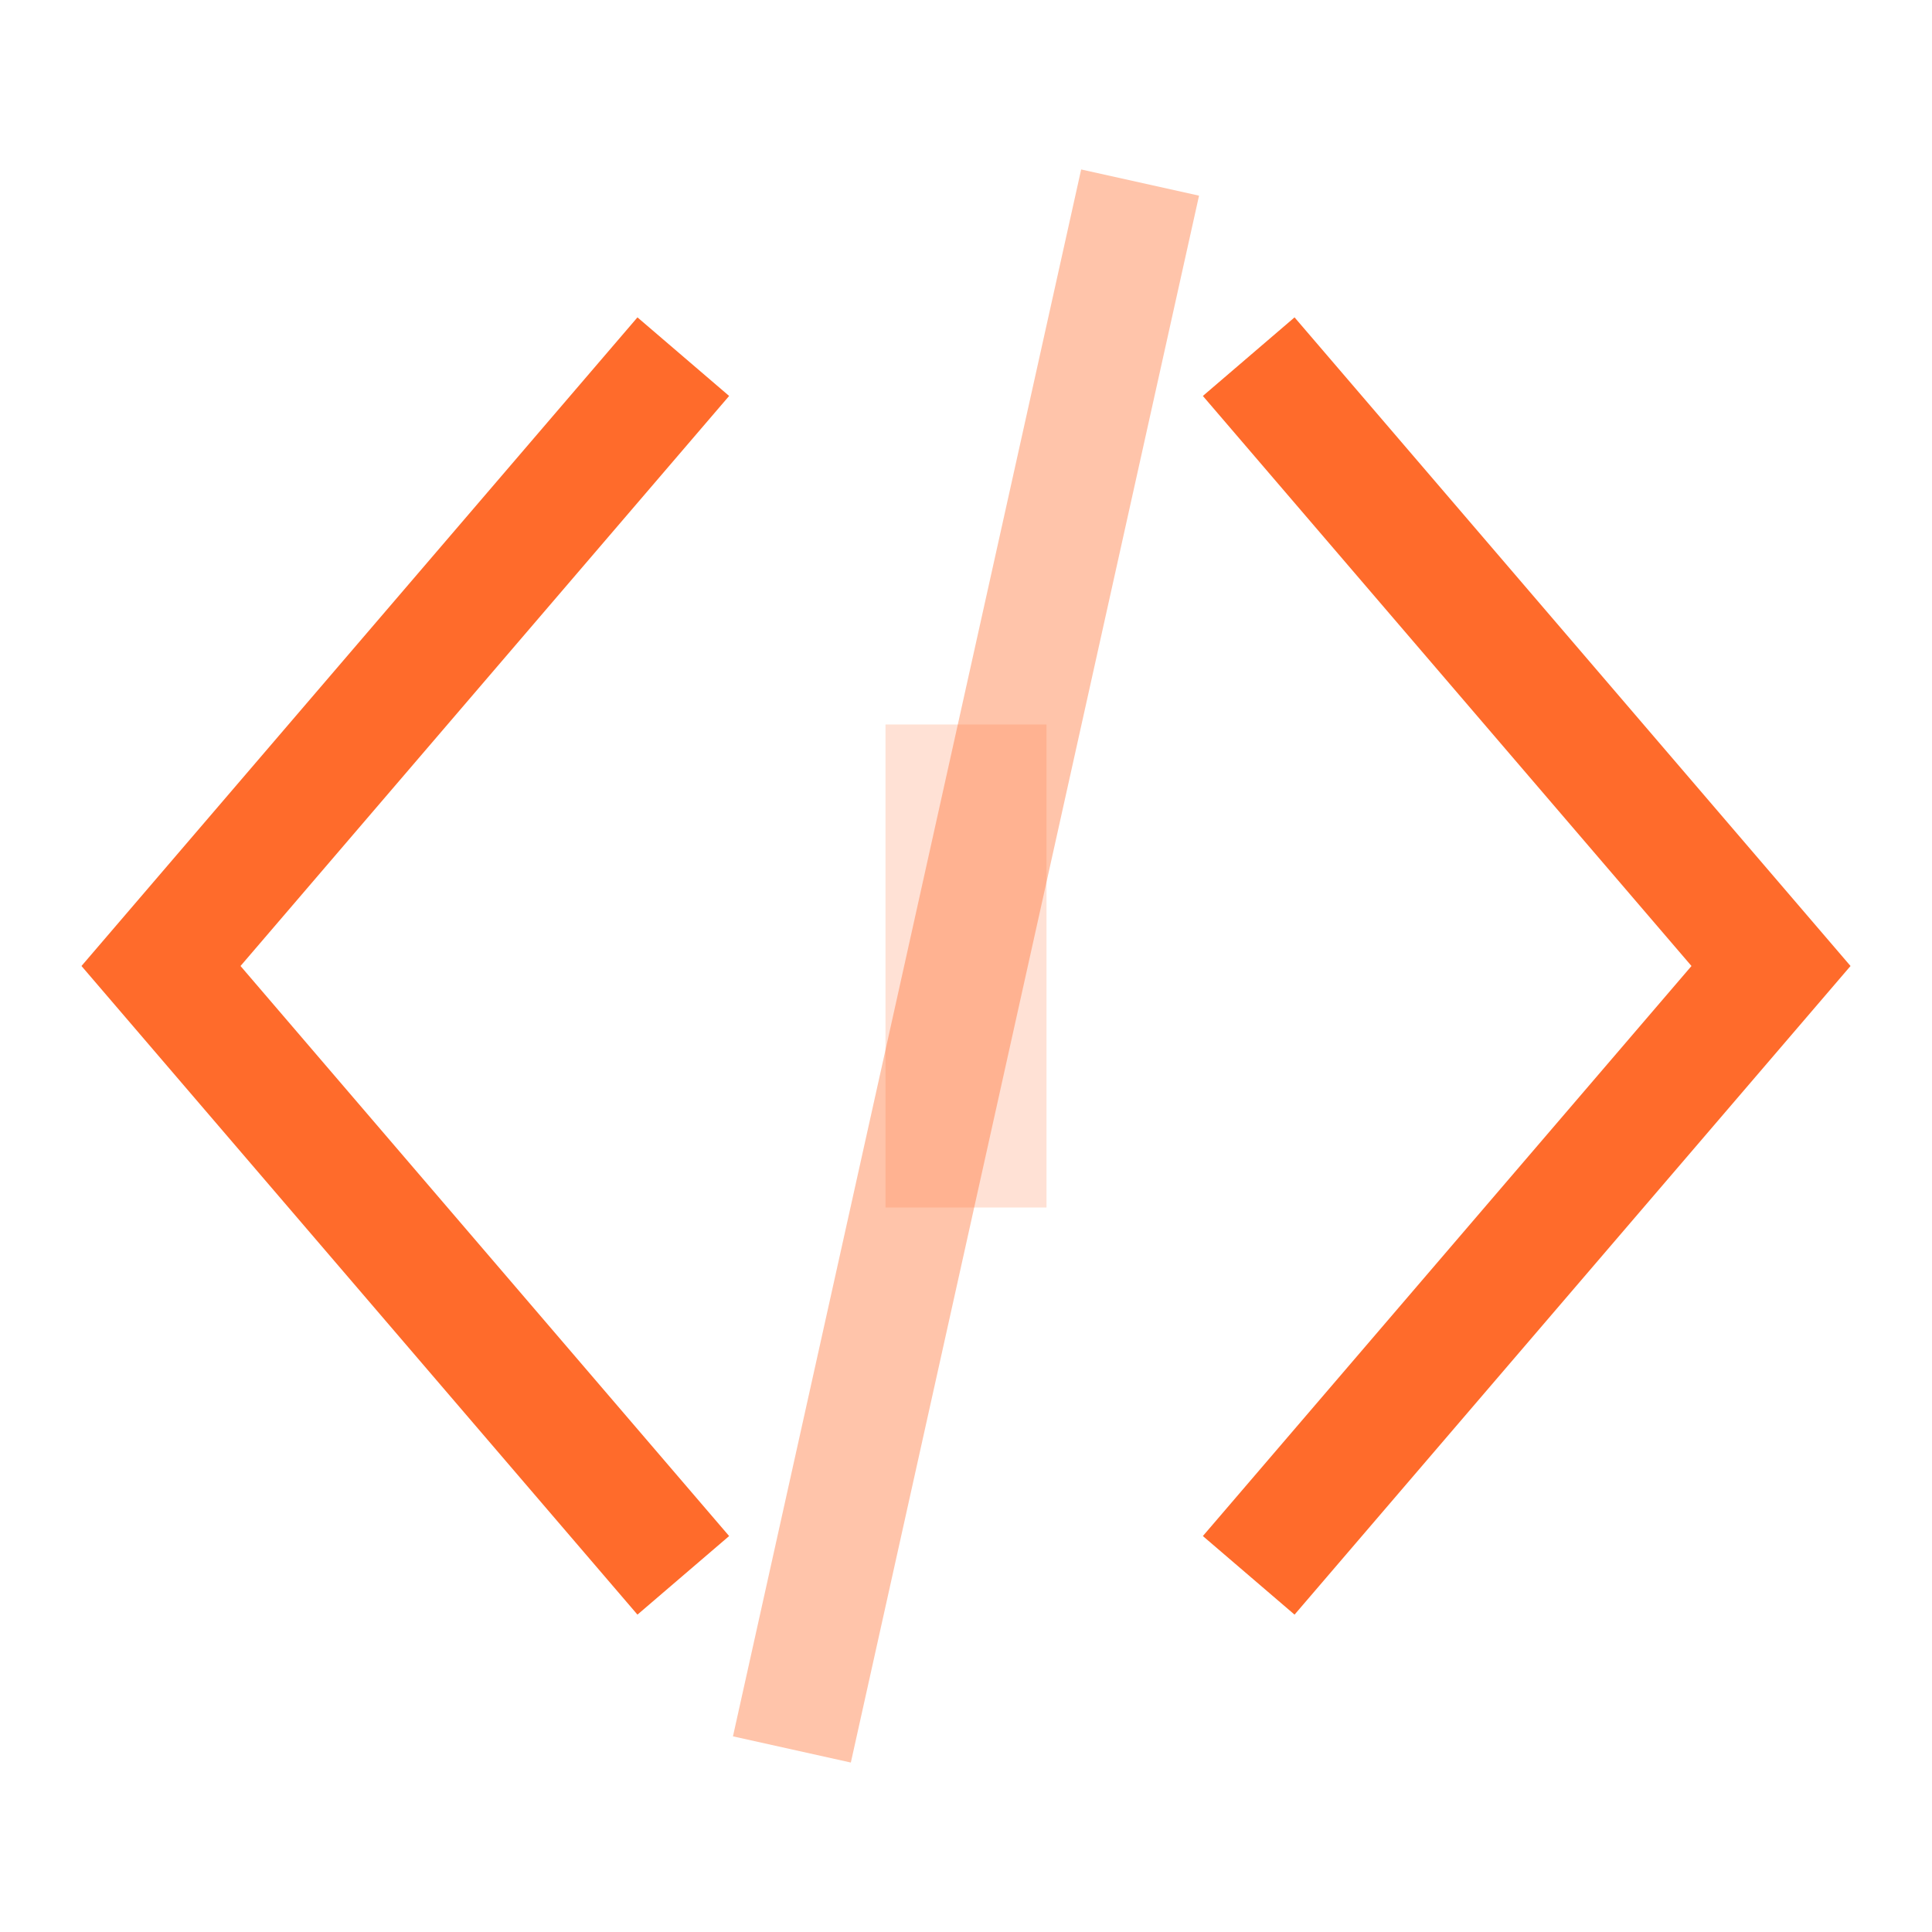
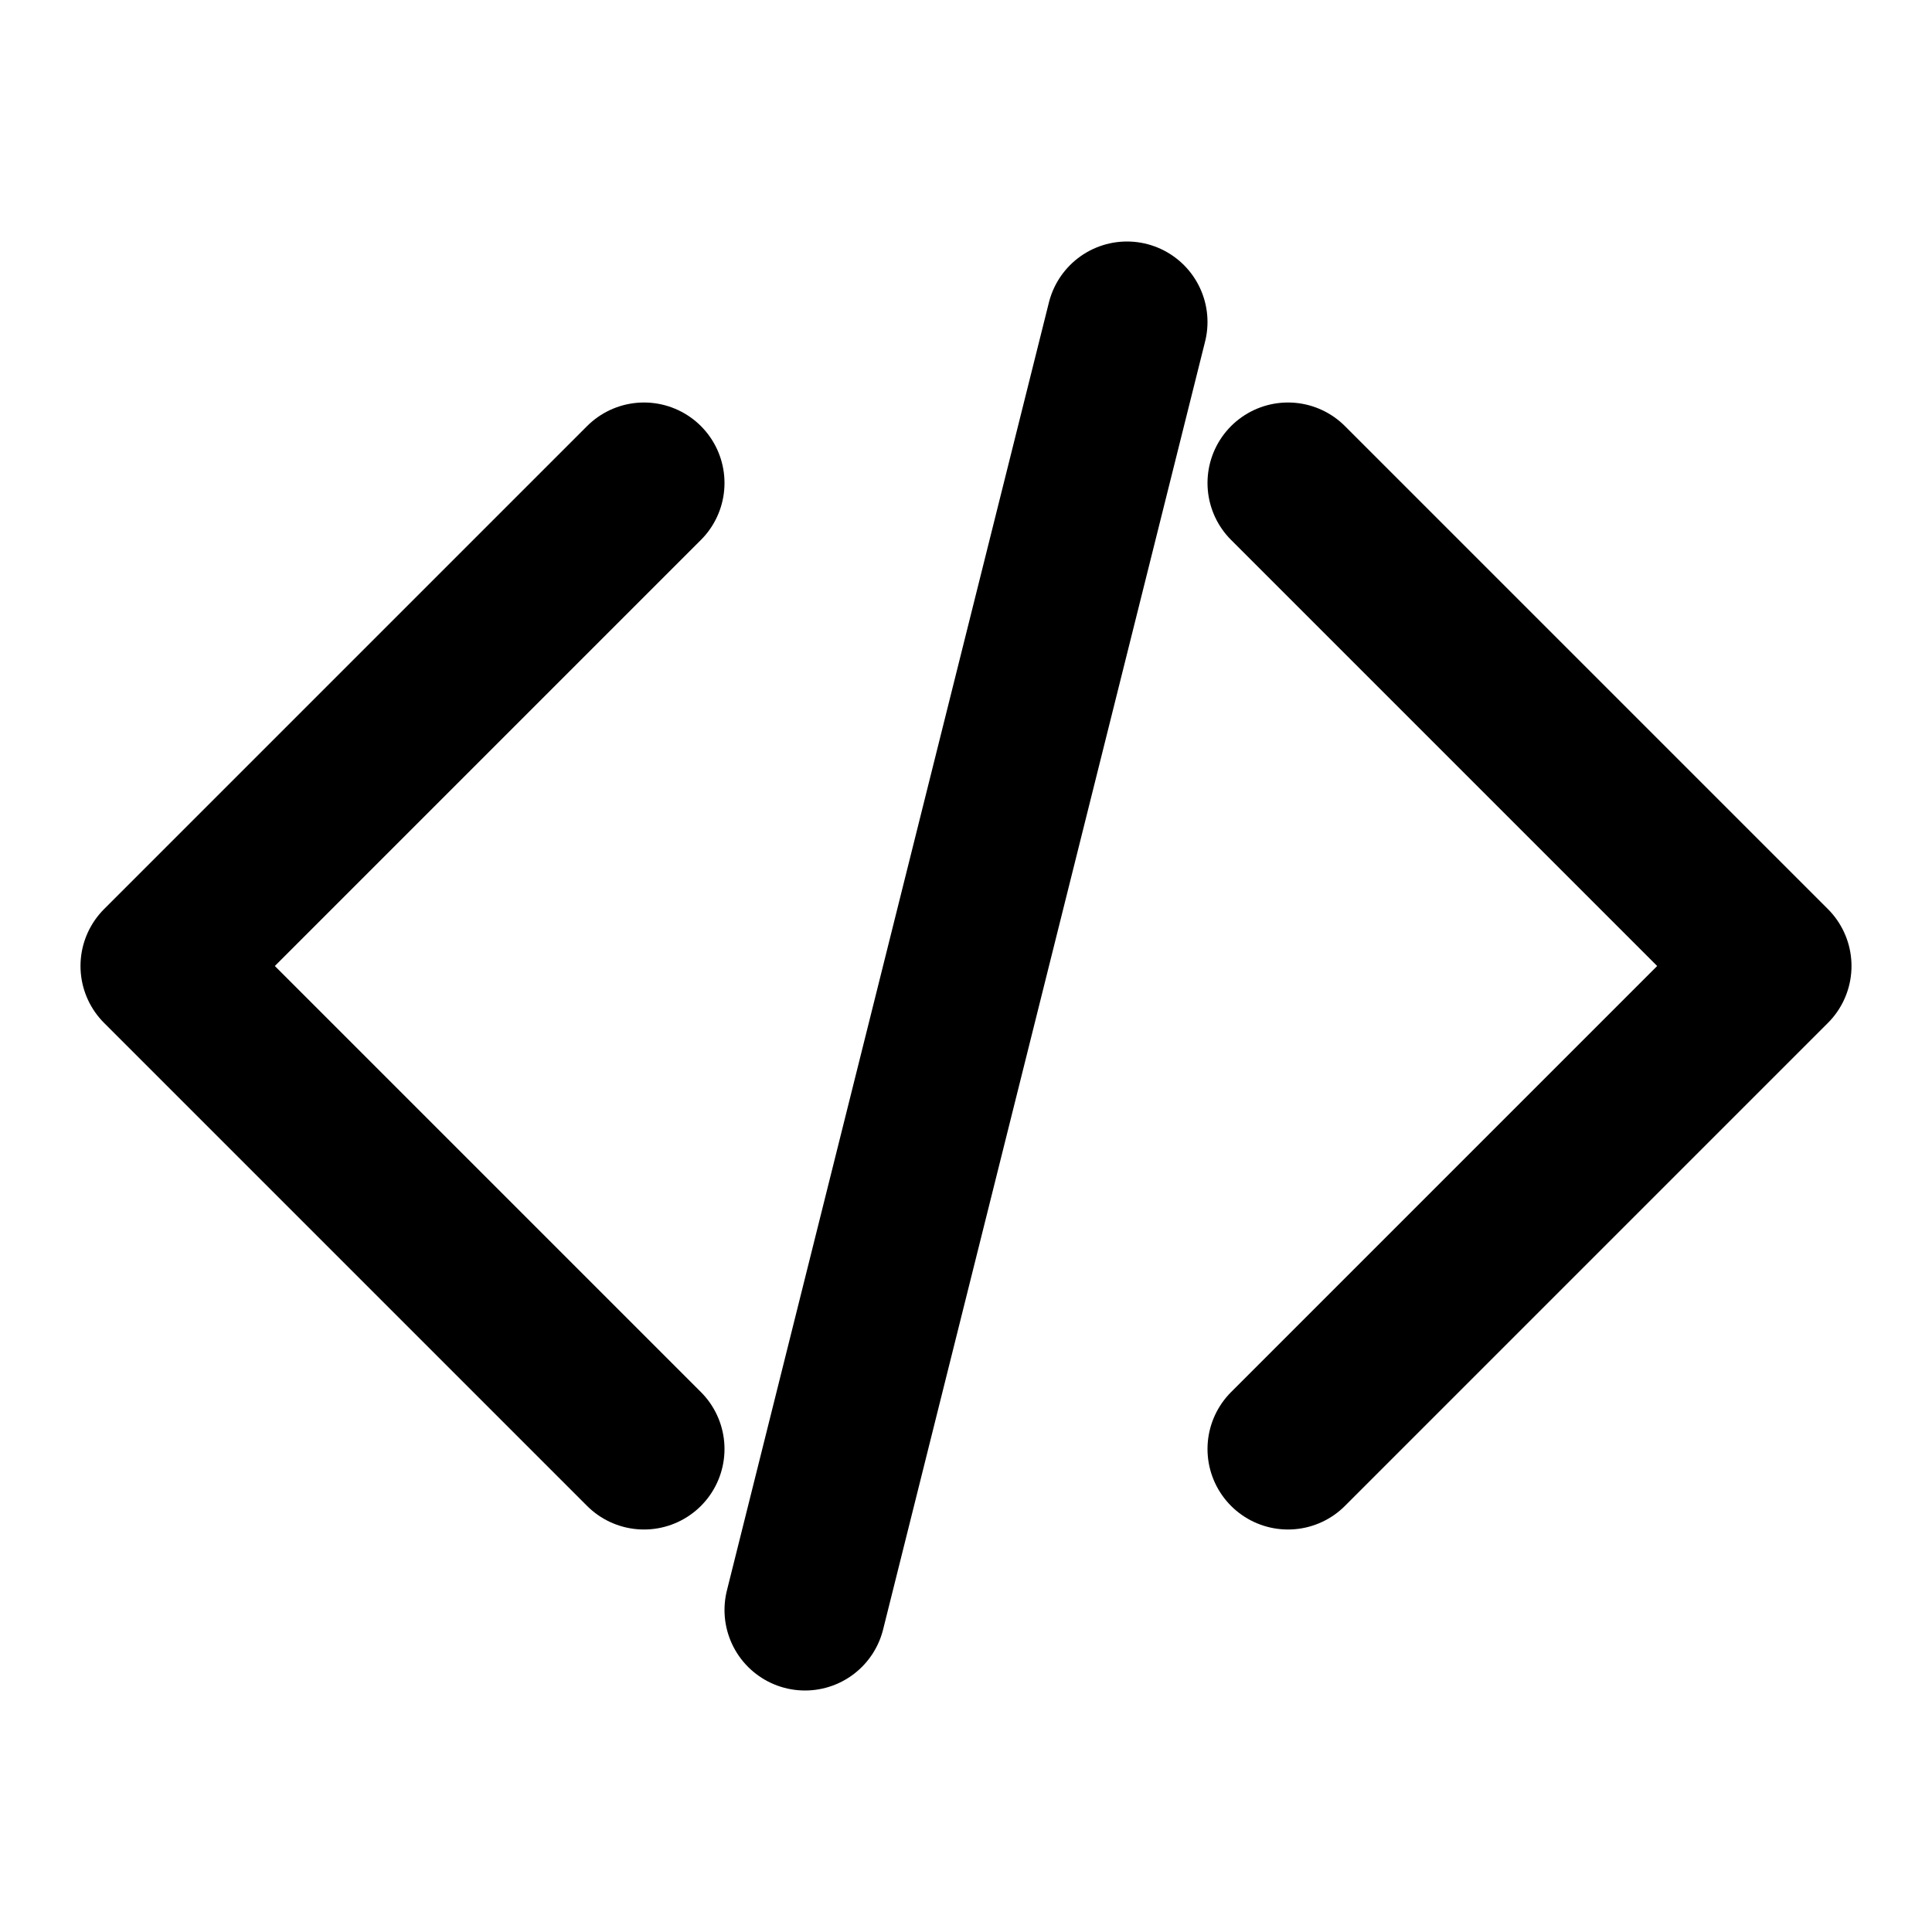
- <svg xmlns="http://www.w3.org/2000/svg" viewBox="0 0 24 24" fill="none" stroke="#FF6B2B" stroke-width="1.5" stroke-linecap="square" stroke-linejoin="miter">
-   <path d="M8 5L2 12l6 7" />
-   <path d="M16 5l6 7-6 7" />
-   <path d="M14 3l-4 18" opacity="0.4" />
-   <rect x="11" y="9" width="2" height="6" fill="#FF6B2B" opacity="0.2" stroke="none" />
+ <svg xmlns="http://www.w3.org/2000/svg" width="24" height="24" viewBox="0 0 24 24" fill="none" stroke="currentColor" stroke-width="2" stroke-linecap="round" stroke-linejoin="round">
+   <polyline points="16 18 22 12 16 6" />
+   <polyline points="8 6 2 12 8 18" />
+   <line x1="14" y1="4" x2="10" y2="20" />
</svg>
